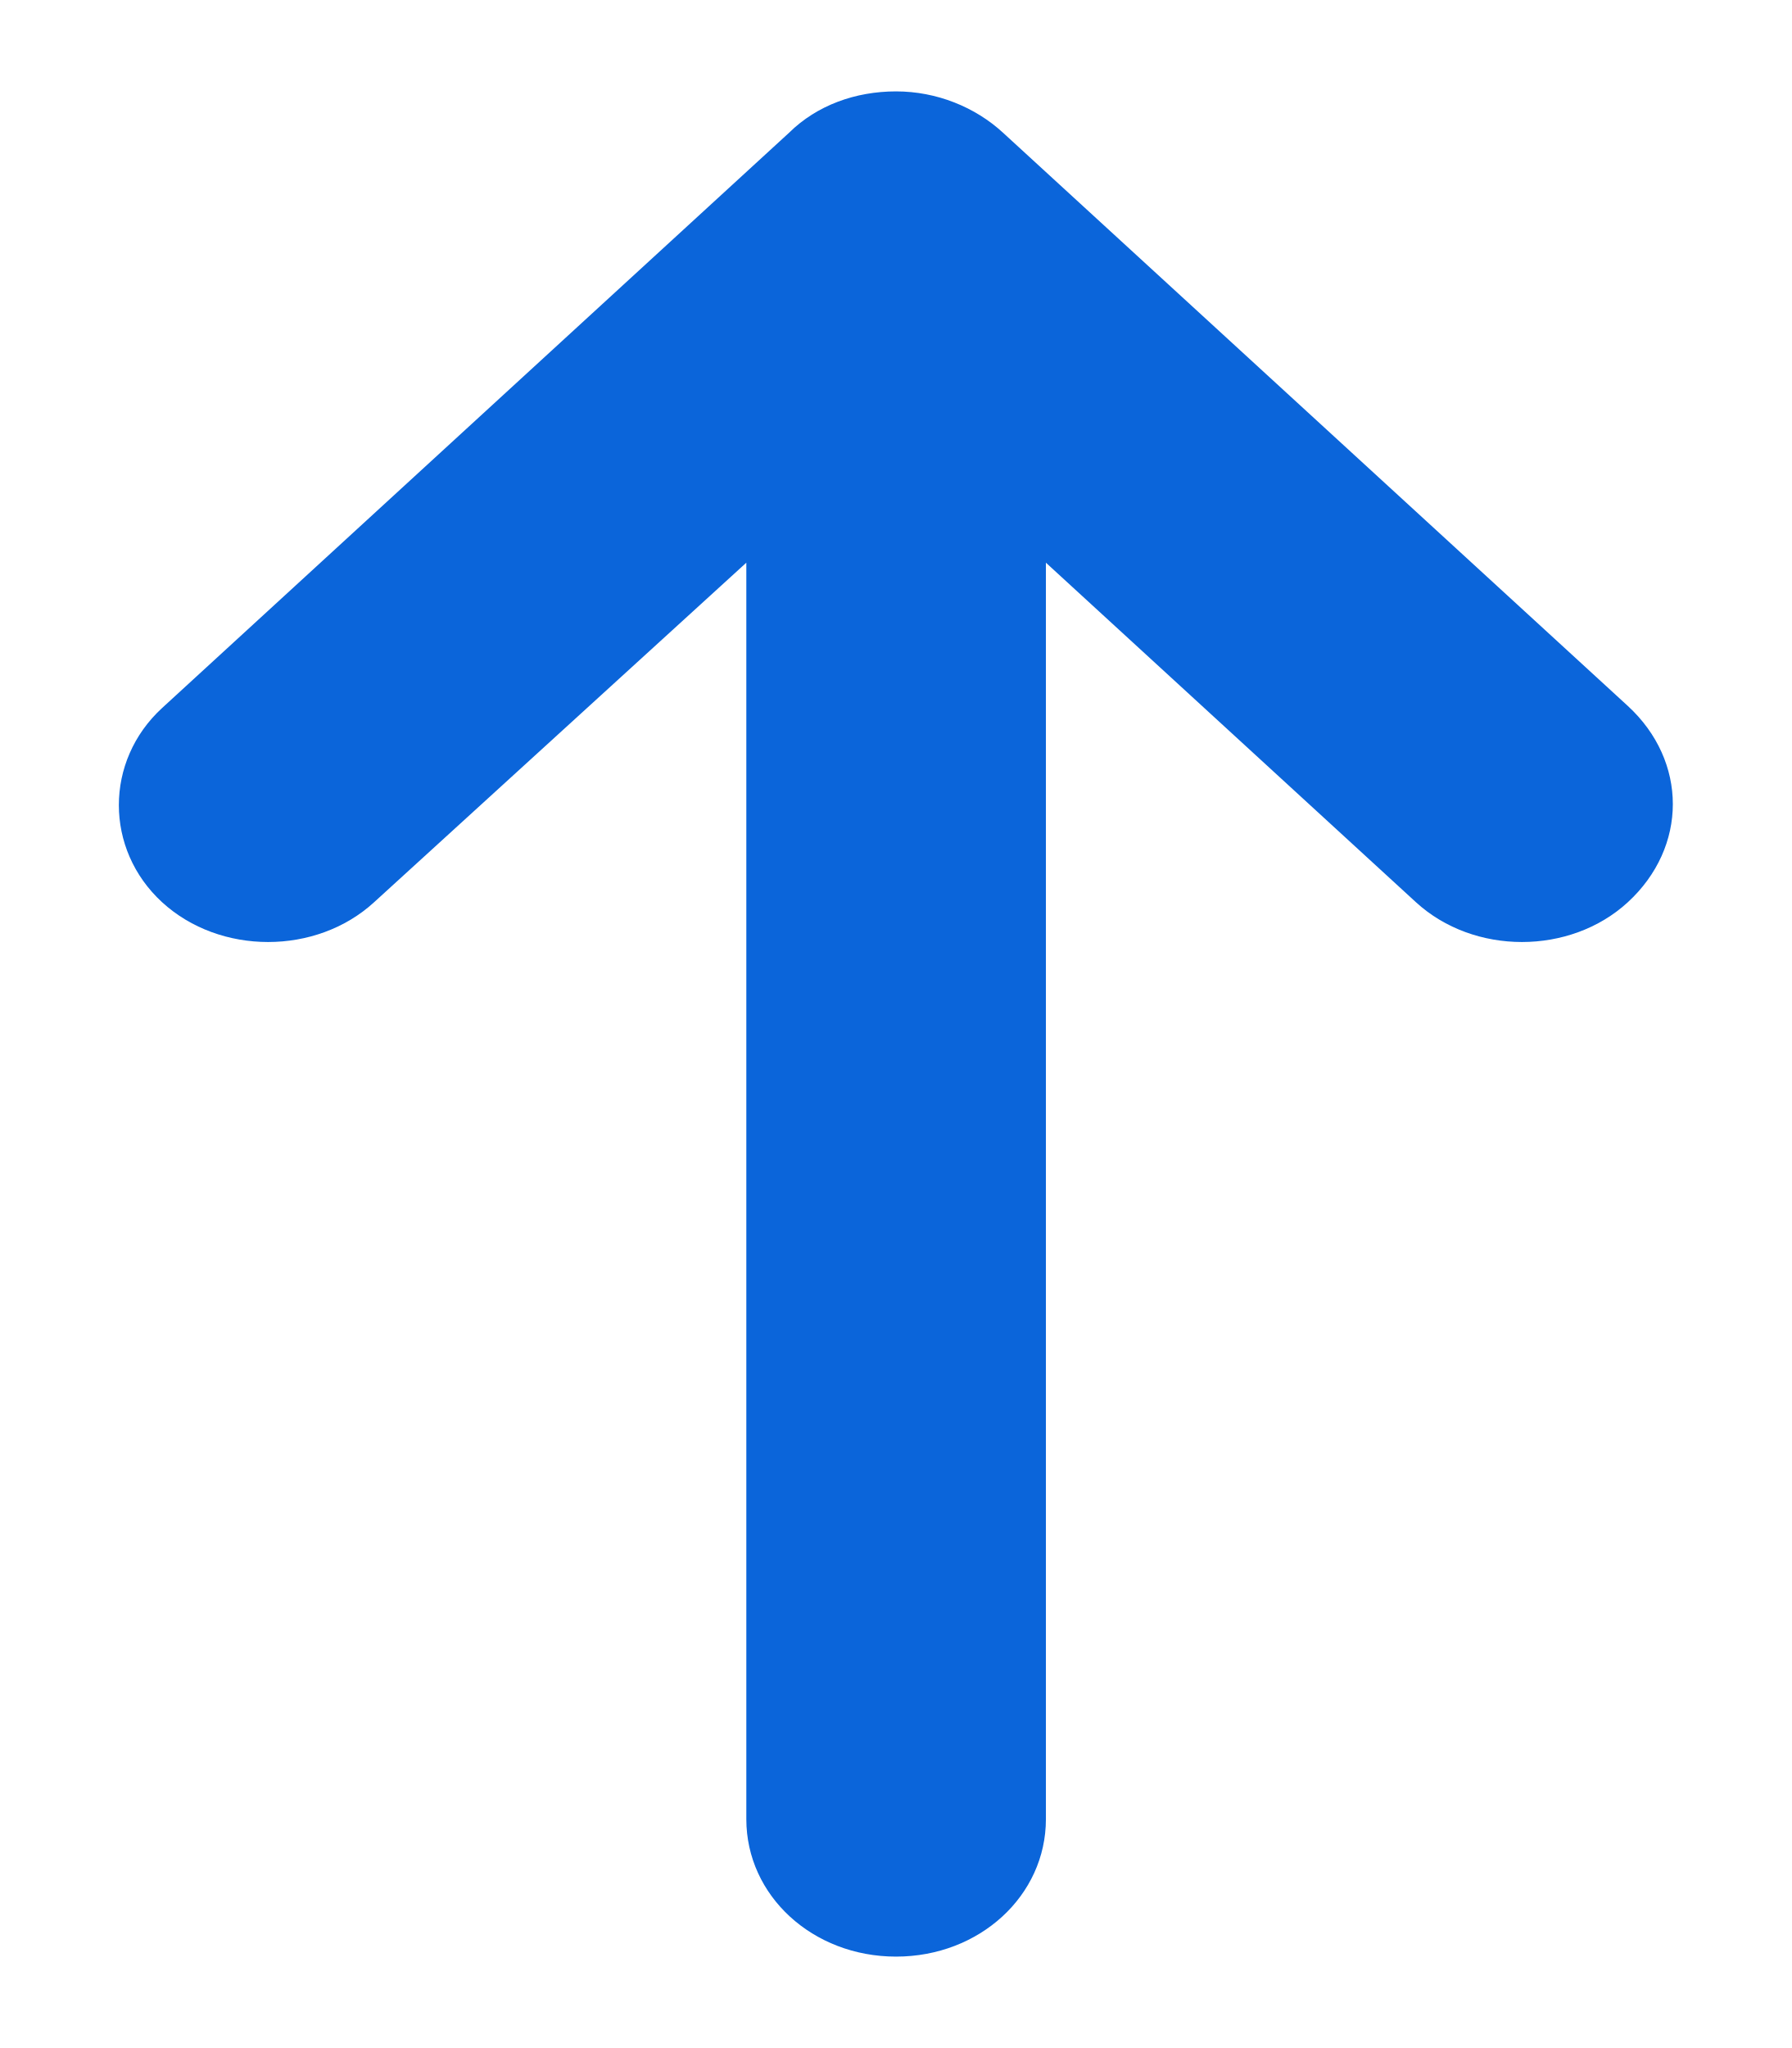
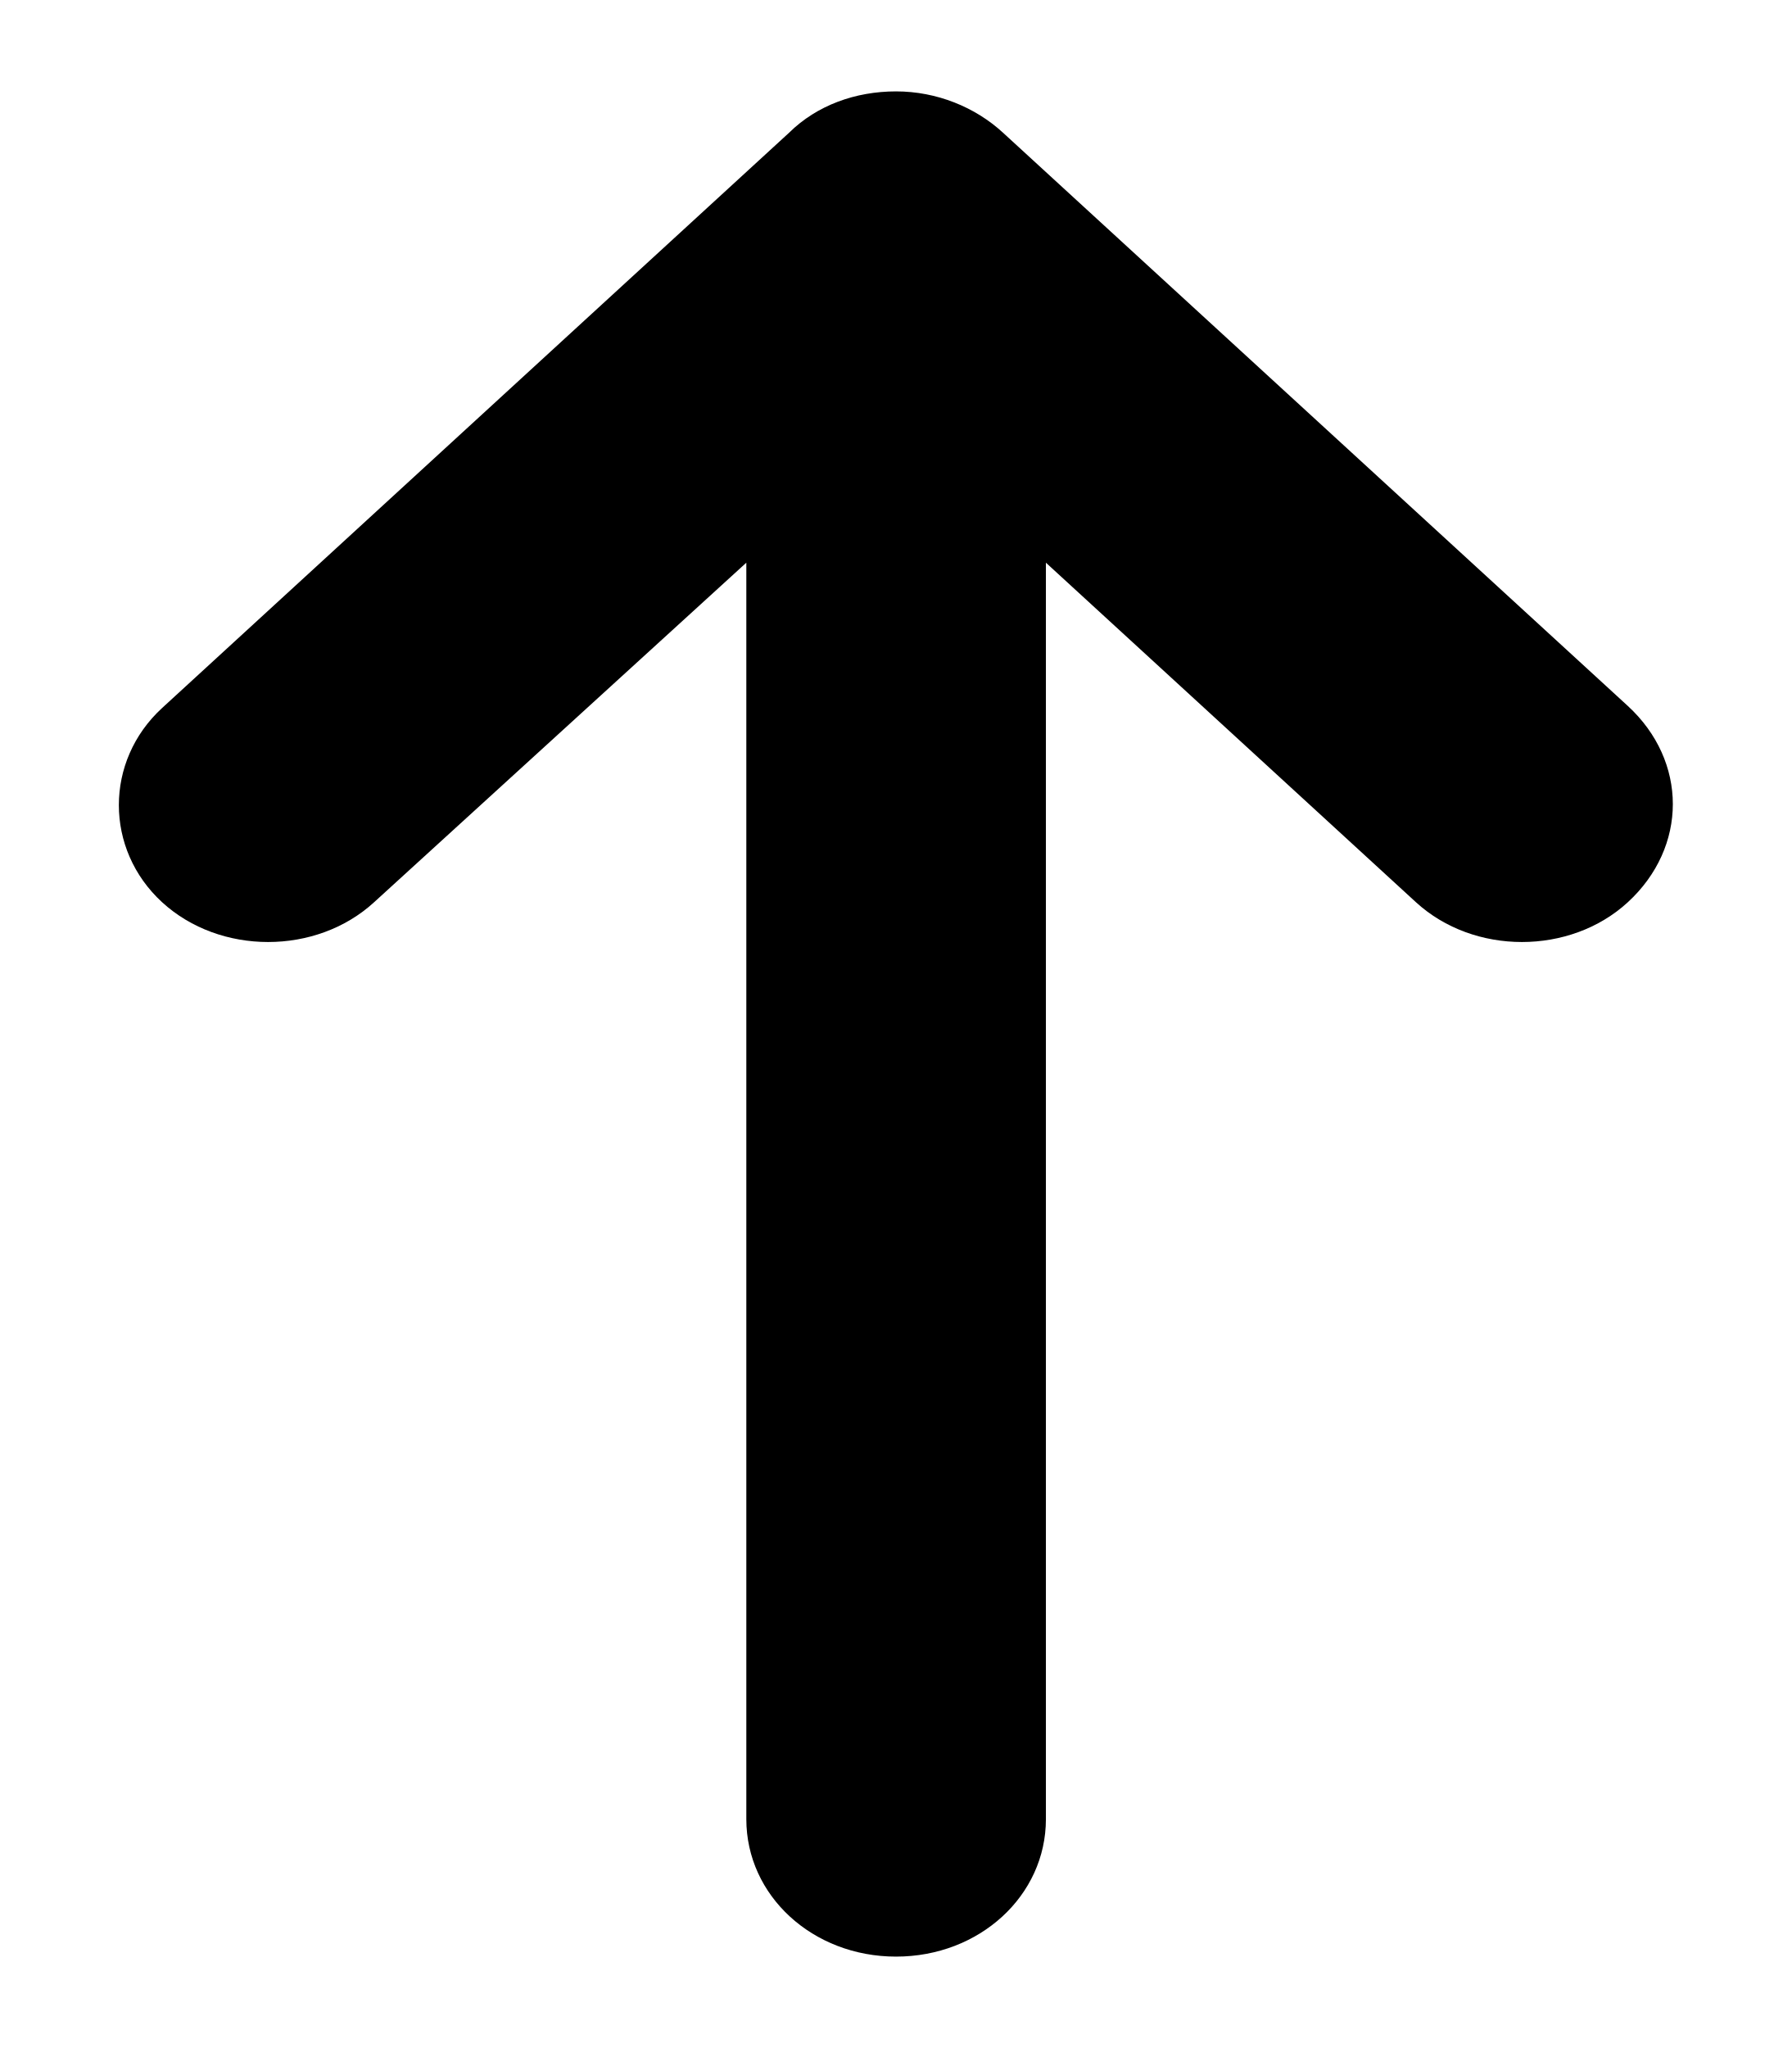
<svg xmlns="http://www.w3.org/2000/svg" width="14" height="16" viewBox="0 0 14 16" fill="none">
-   <path d="M6.166 1.037L1.267 5.531C0.816 5.945 0.816 6.635 1.267 7.049C1.719 7.463 2.471 7.463 2.923 7.049L5.832 4.396L5.832 14.212C5.832 14.81 6.35 15.286 7.002 15.286C7.654 15.286 8.173 14.81 8.173 14.212L8.173 4.396L11.065 7.049C11.517 7.463 12.269 7.463 12.72 7.049C12.954 6.834 13.072 6.558 13.072 6.282C13.072 6.006 12.954 5.73 12.72 5.515L7.838 1.037C7.621 0.837 7.32 0.714 7.002 0.714C6.685 0.714 6.384 0.822 6.166 1.037Z" fill="#0B65DA" />
+   <path d="M6.166 1.037L1.267 5.531C0.816 5.945 0.816 6.635 1.267 7.049C1.719 7.463 2.471 7.463 2.923 7.049L5.832 4.396L5.832 14.212C5.832 14.81 6.35 15.286 7.002 15.286C7.654 15.286 8.173 14.81 8.173 14.212L8.173 4.396L11.065 7.049C11.517 7.463 12.269 7.463 12.72 7.049C12.954 6.834 13.072 6.558 13.072 6.282C13.072 6.006 12.954 5.73 12.72 5.515L7.838 1.037C7.621 0.837 7.32 0.714 7.002 0.714C6.685 0.714 6.384 0.822 6.166 1.037Z" fill="currentColor" />
</svg>
